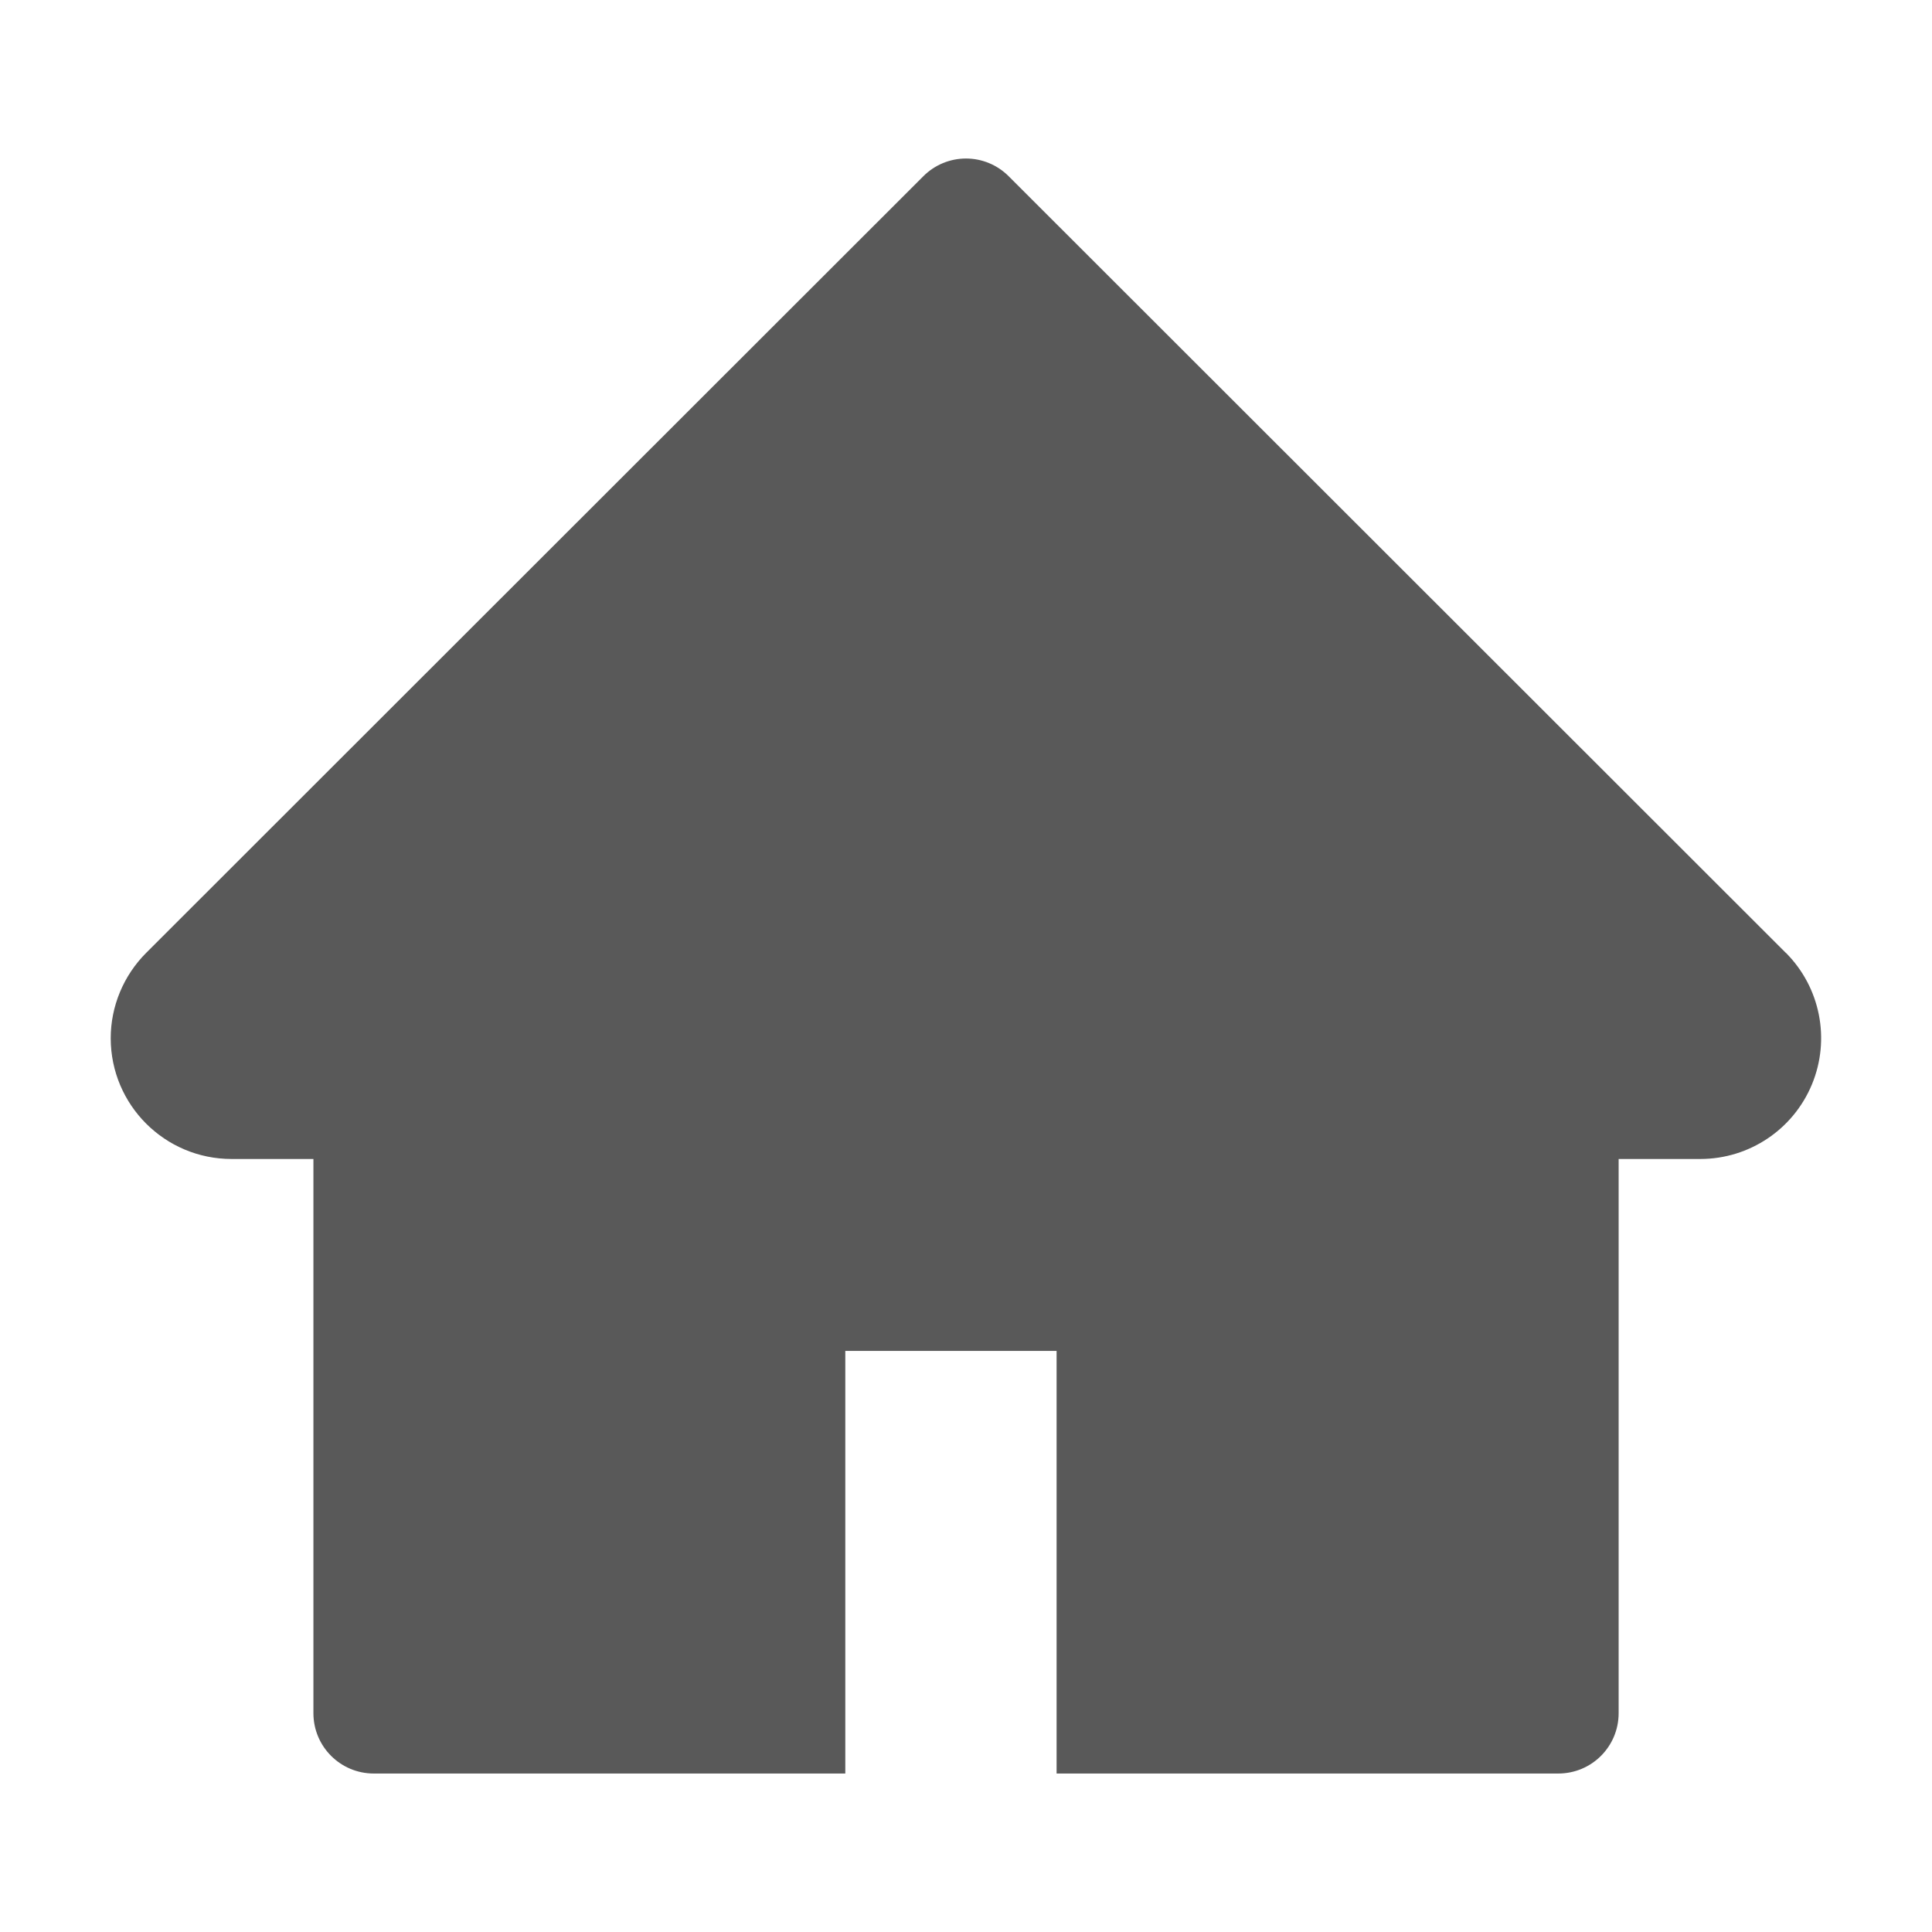
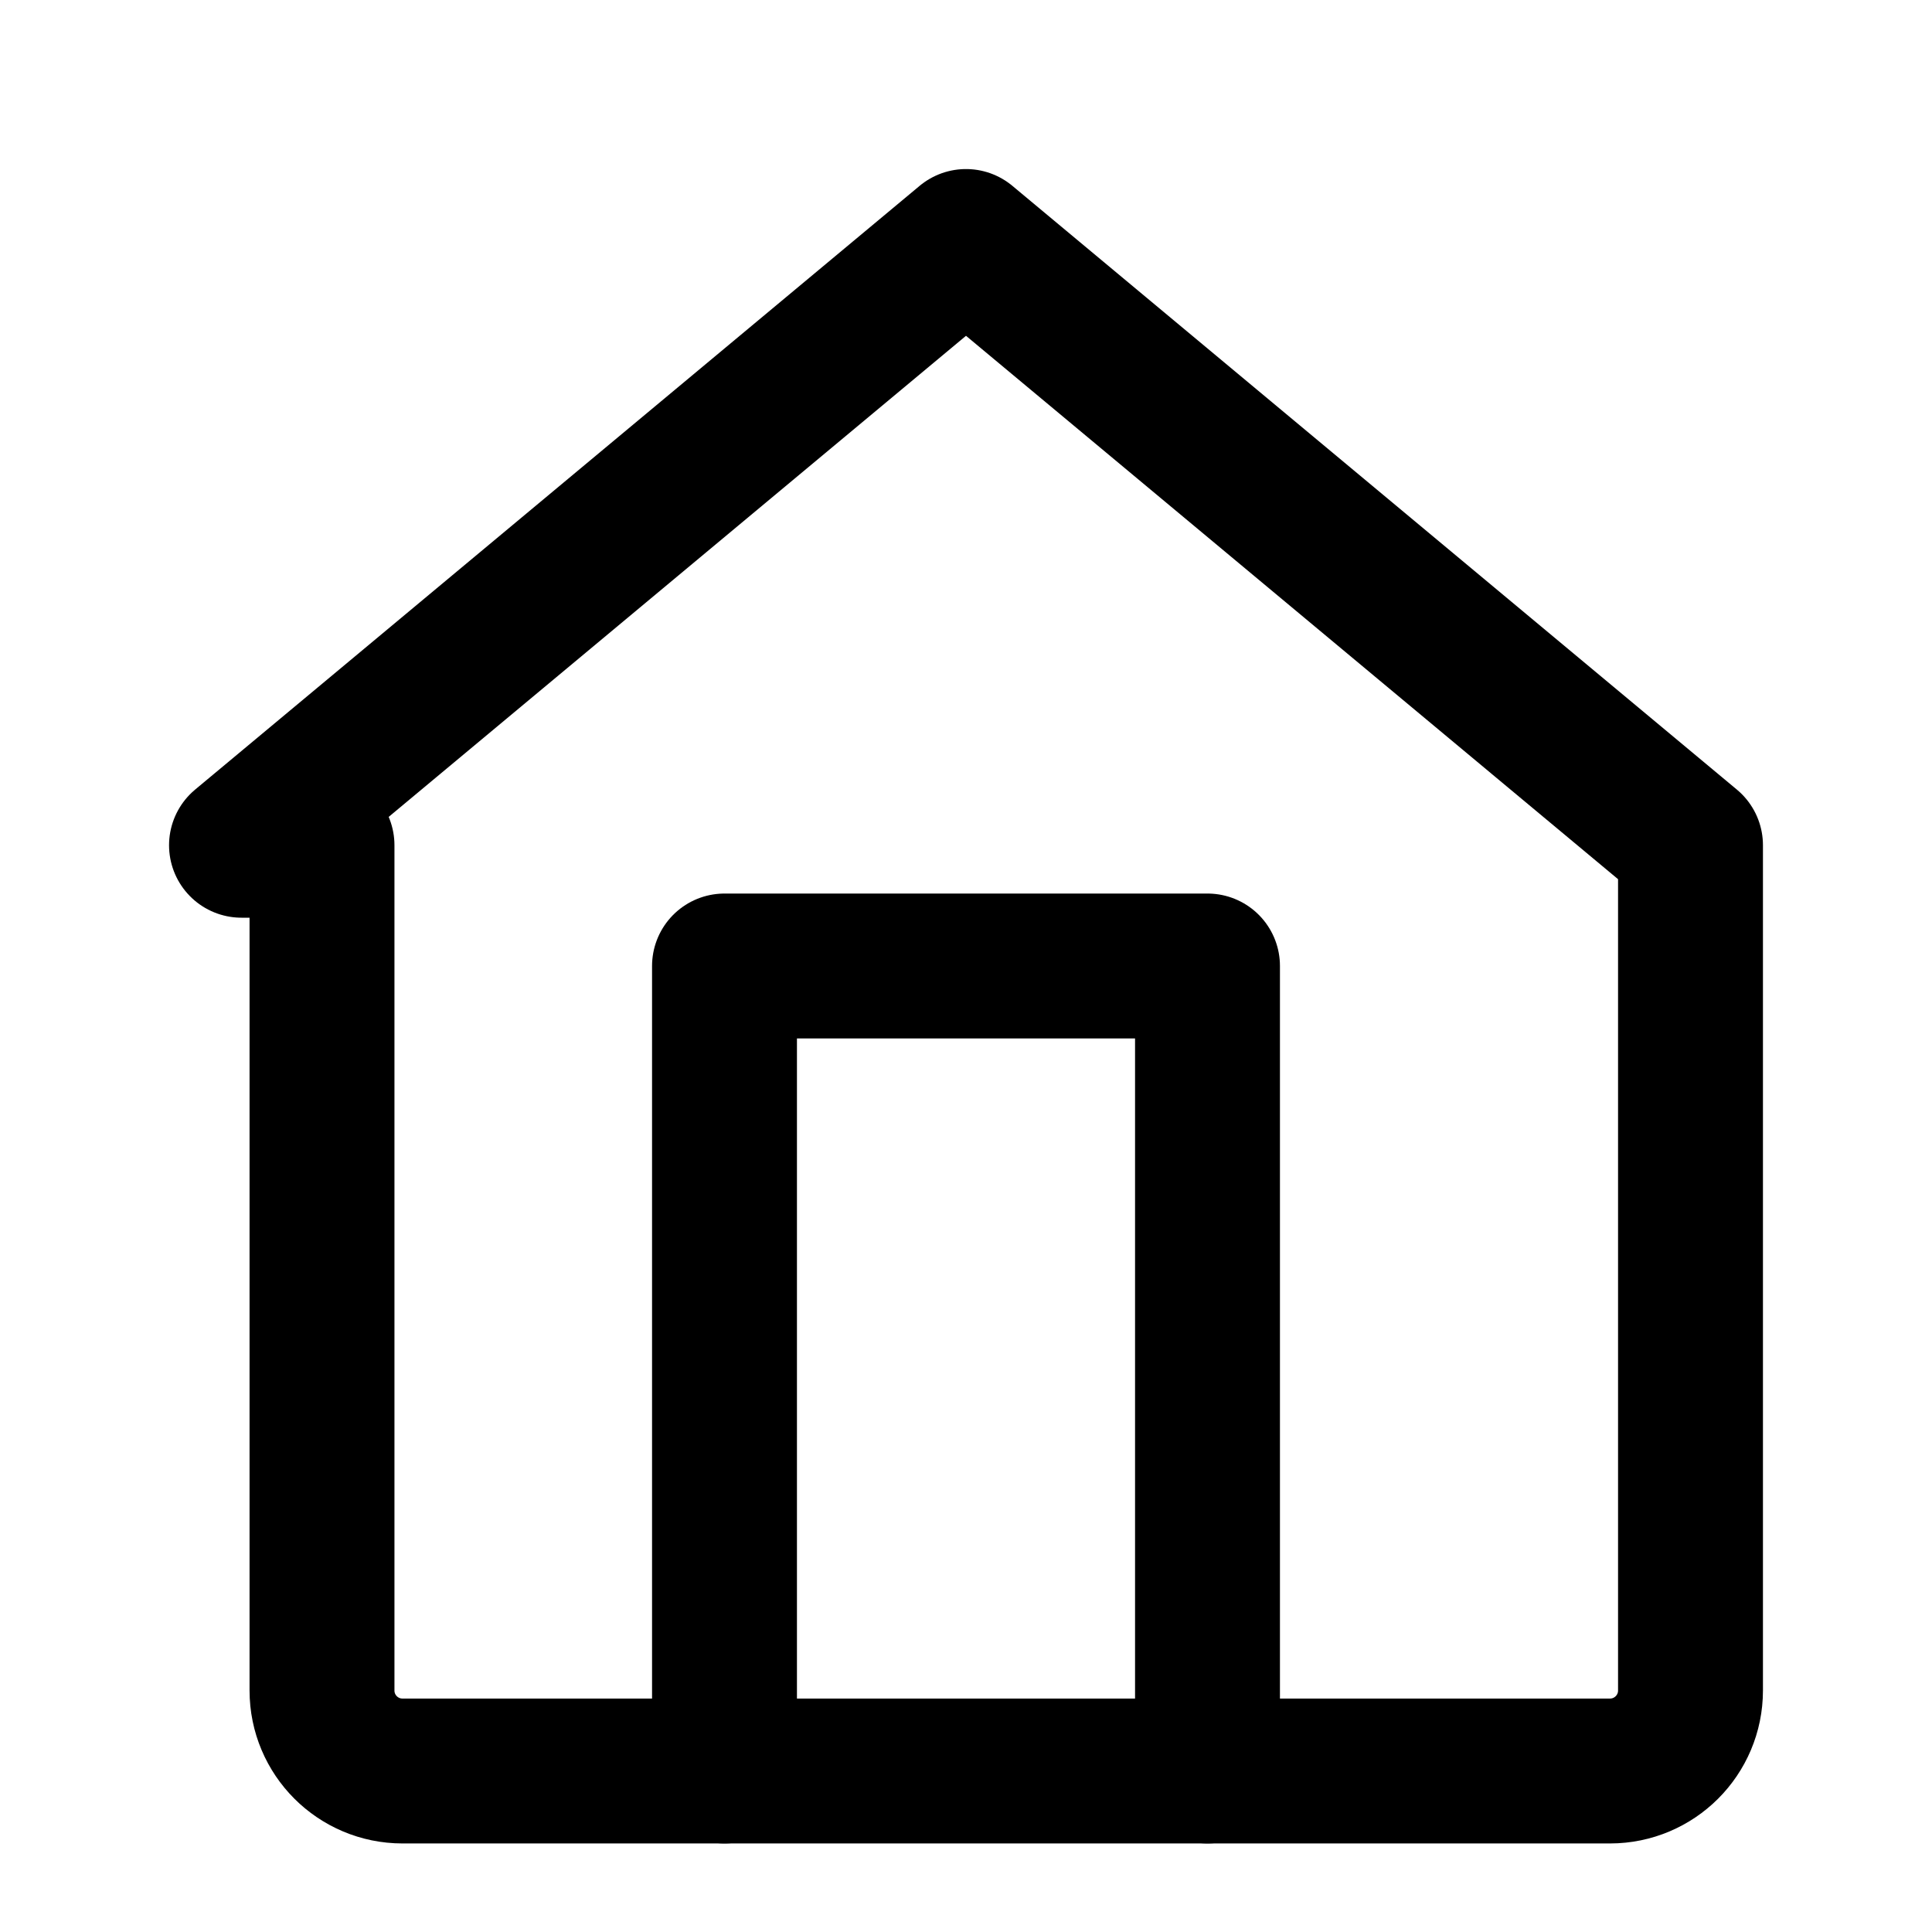
- <svg xmlns="http://www.w3.org/2000/svg" t="1781812687627" class="icon" viewBox="0 0 1024 1024" version="1.1" p-id="8106" width="48" height="48">
-   <path d="M946.489 505.003l-411.876-411.591a31.915 31.915 0 0 0-45.227 0l-411.876 411.591c-12.004 12.004-18.83 28.302-18.83 45.284a64.057 64.057 0 0 0 64 64H166.116v293.717c0 17.692 14.308 32 32 32h249.913v-224h111.986v224h265.899c17.721 0 32-14.308 32-32V614.286h43.406a64.057 64.057 0 0 0 45.227-109.284z" fill="#000000" fill-opacity=".65" p-id="8107" />
+ <svg xmlns="http://www.w3.org/2000/svg" viewBox="0 0 24 24" fill="none" stroke="currentColor" stroke-width="1.8" stroke-linecap="round" stroke-linejoin="round">
+   <path d="M3 10.5L12 3l9 7.5V21a1 1 0 0 1-1 1H5a1 1 0 0 1-1-1V10.5z" />
+   <path d="M9 22V12h6v10" />
</svg>
